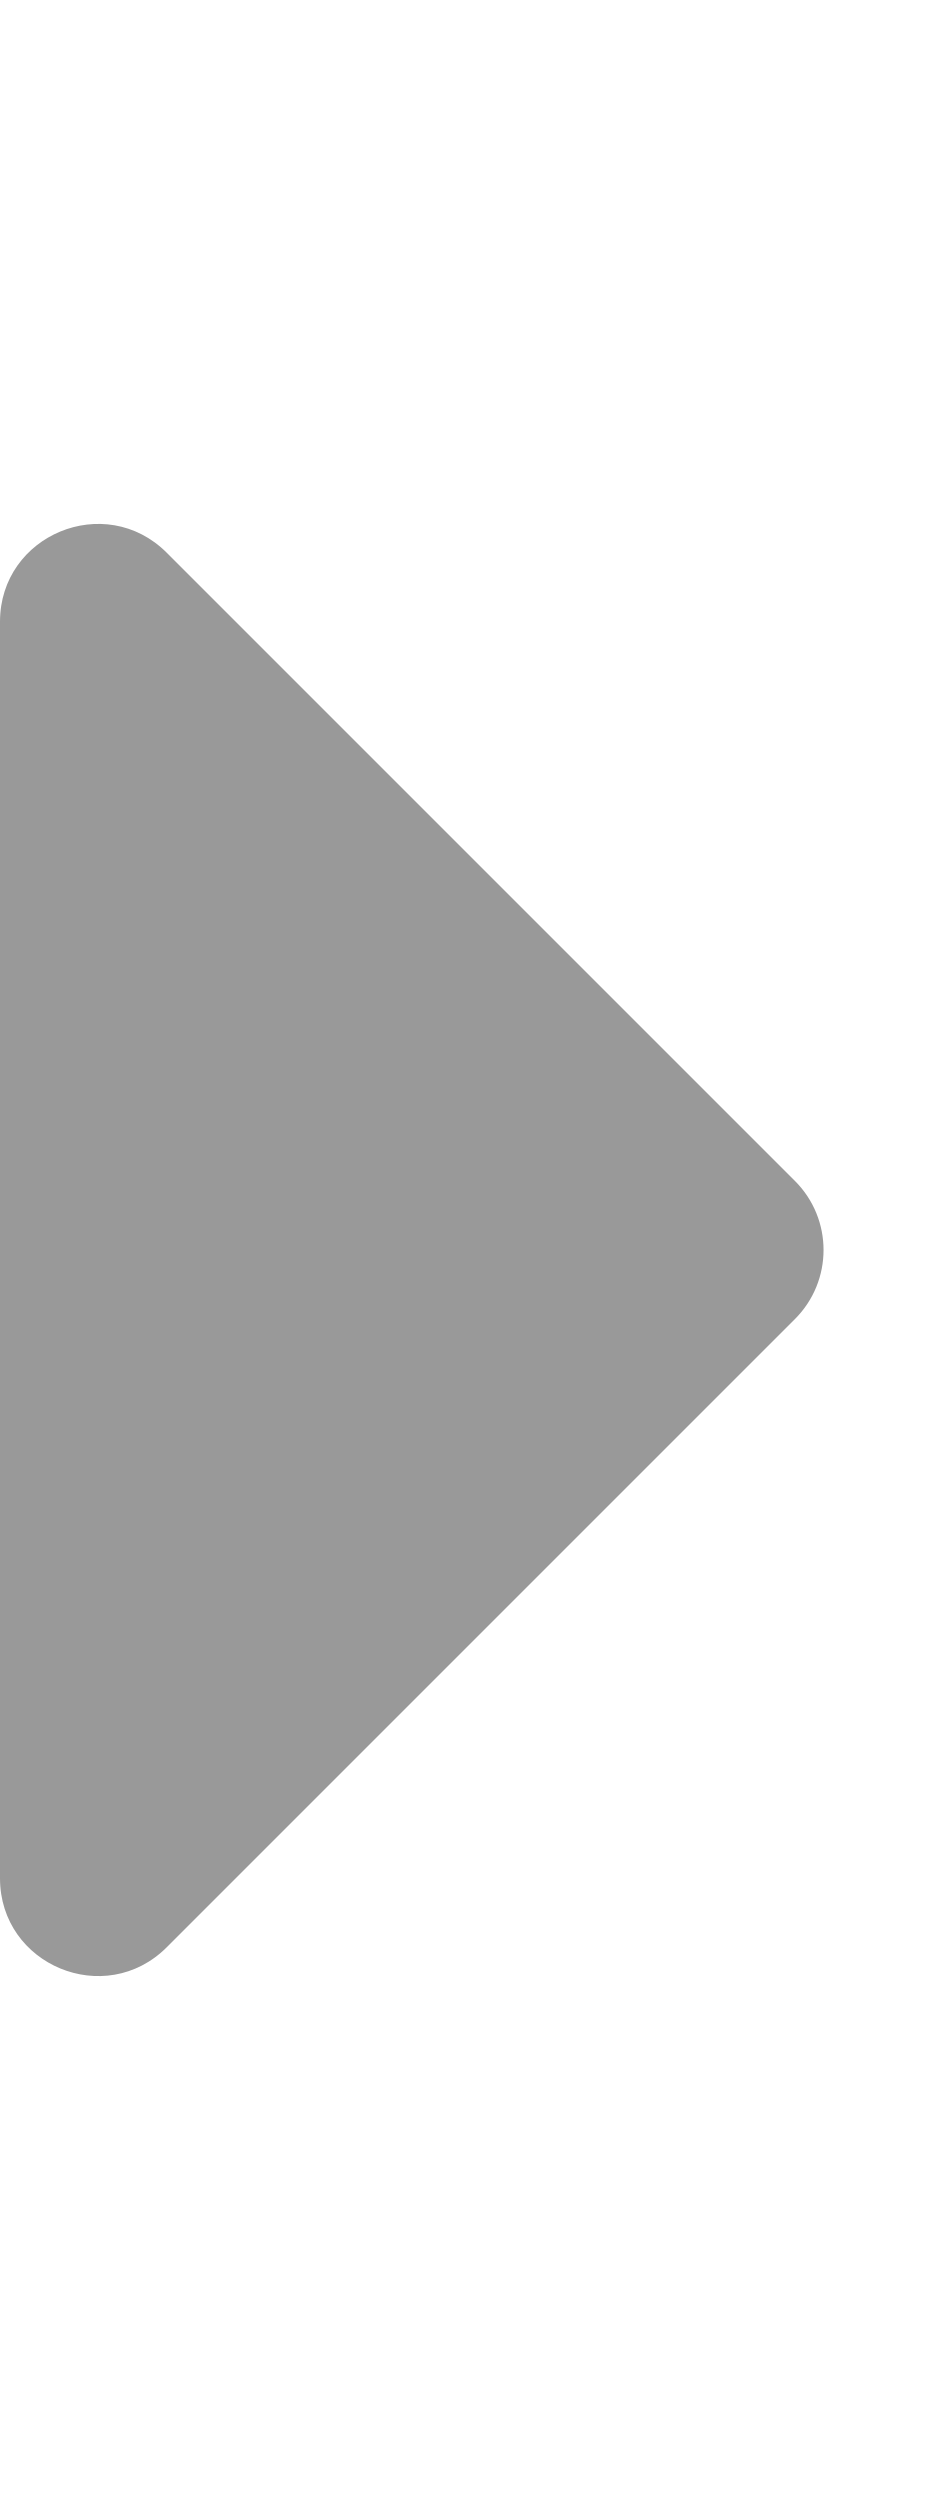
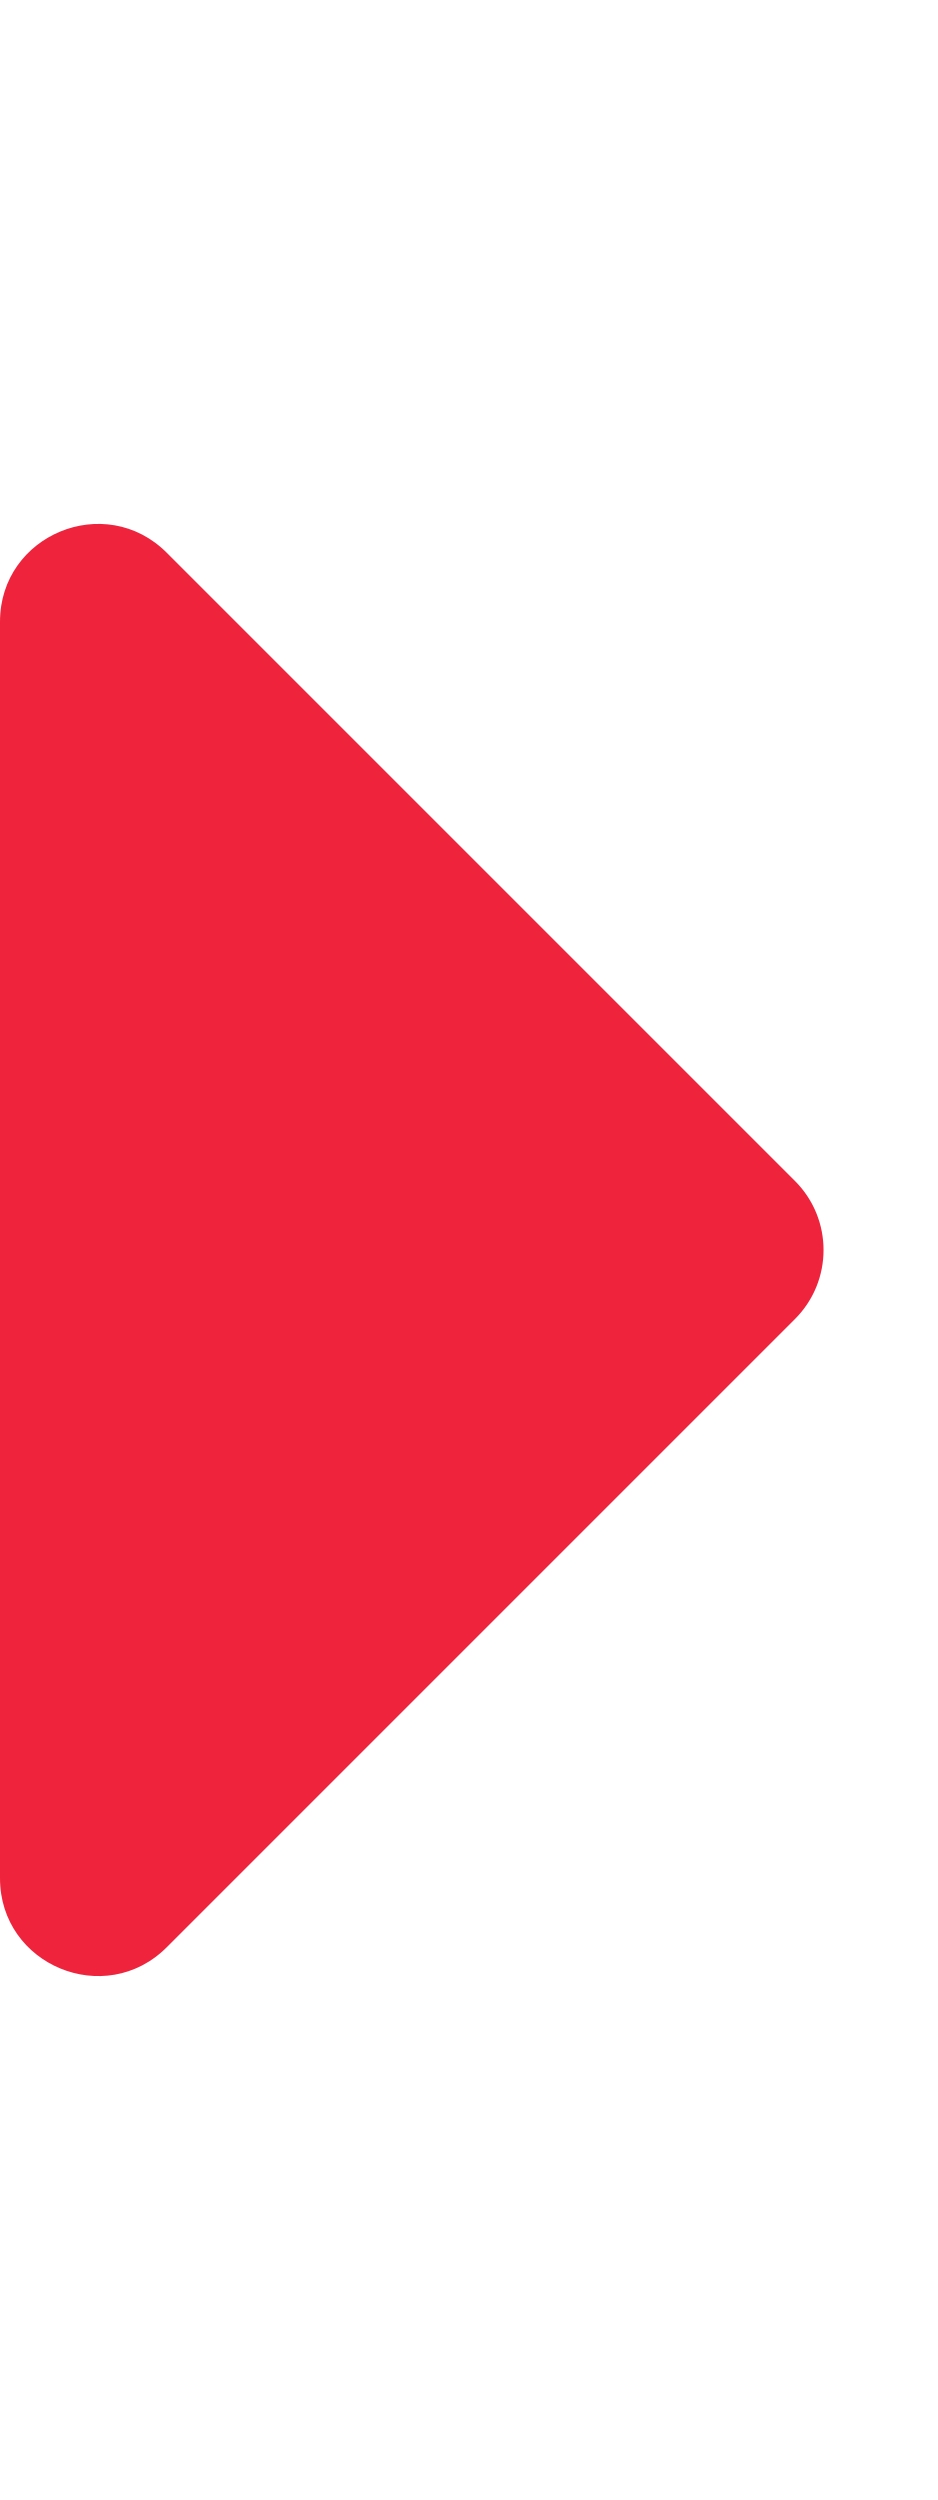
<svg xmlns="http://www.w3.org/2000/svg" viewBox="0 0 192 512" version="1.1" id="svg4">
  <defs id="defs8" />
-   <path d="M0 384.662V127.338c0-17.818 21.543-26.741 34.142-14.142l128.662 128.662c7.81 7.81 7.81 20.474 0 28.284L34.142 398.804C21.543 411.404 0 402.48 0 384.662z" id="path2" style="fill:#999999" />
+   <path d="M0 384.662V127.338c0-17.818 21.543-26.741 34.142-14.142l128.662 128.662c7.81 7.81 7.81 20.474 0 28.284L34.142 398.804C21.543 411.404 0 402.48 0 384.662z" id="path2" style="fill:#EF233C" />
</svg>
